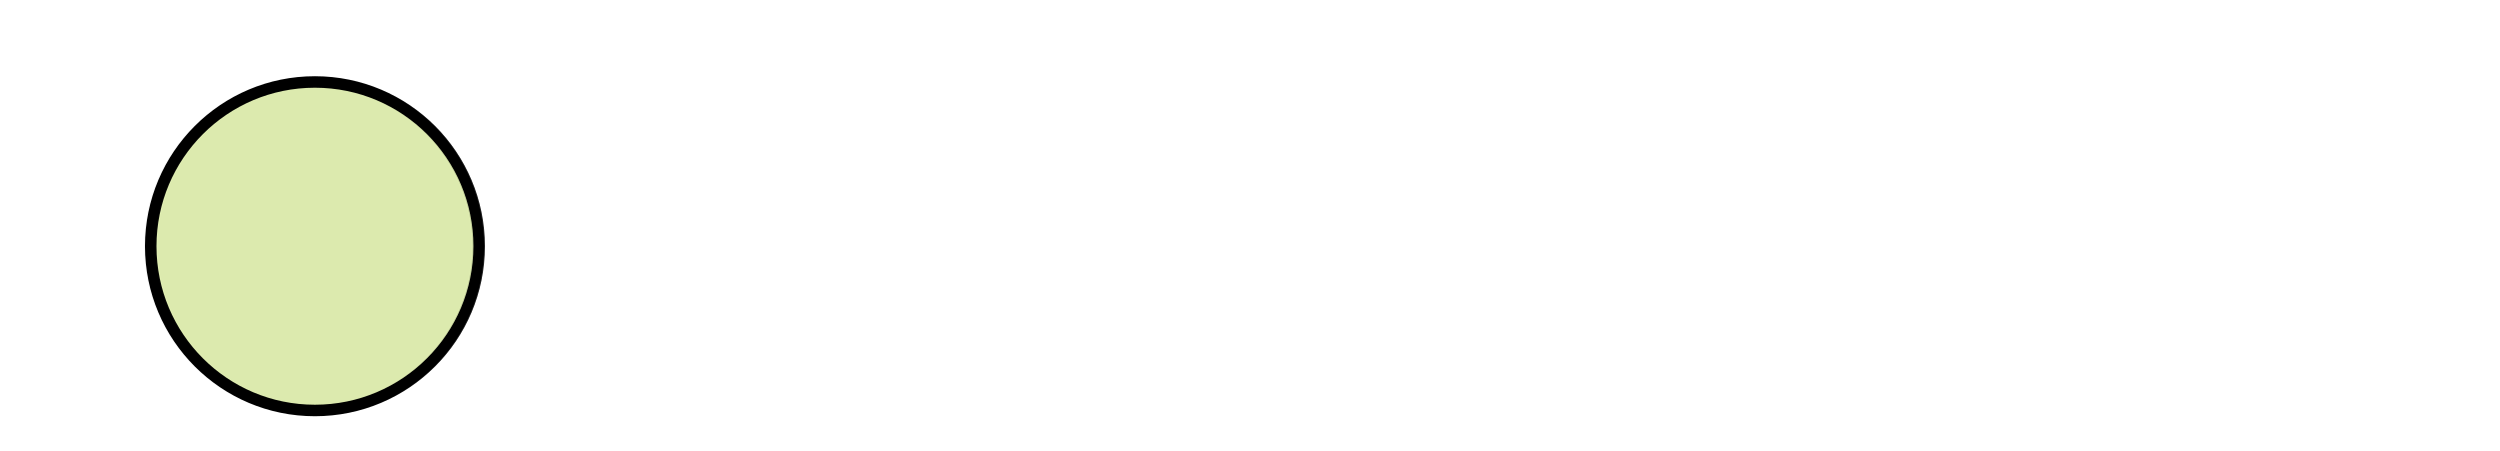
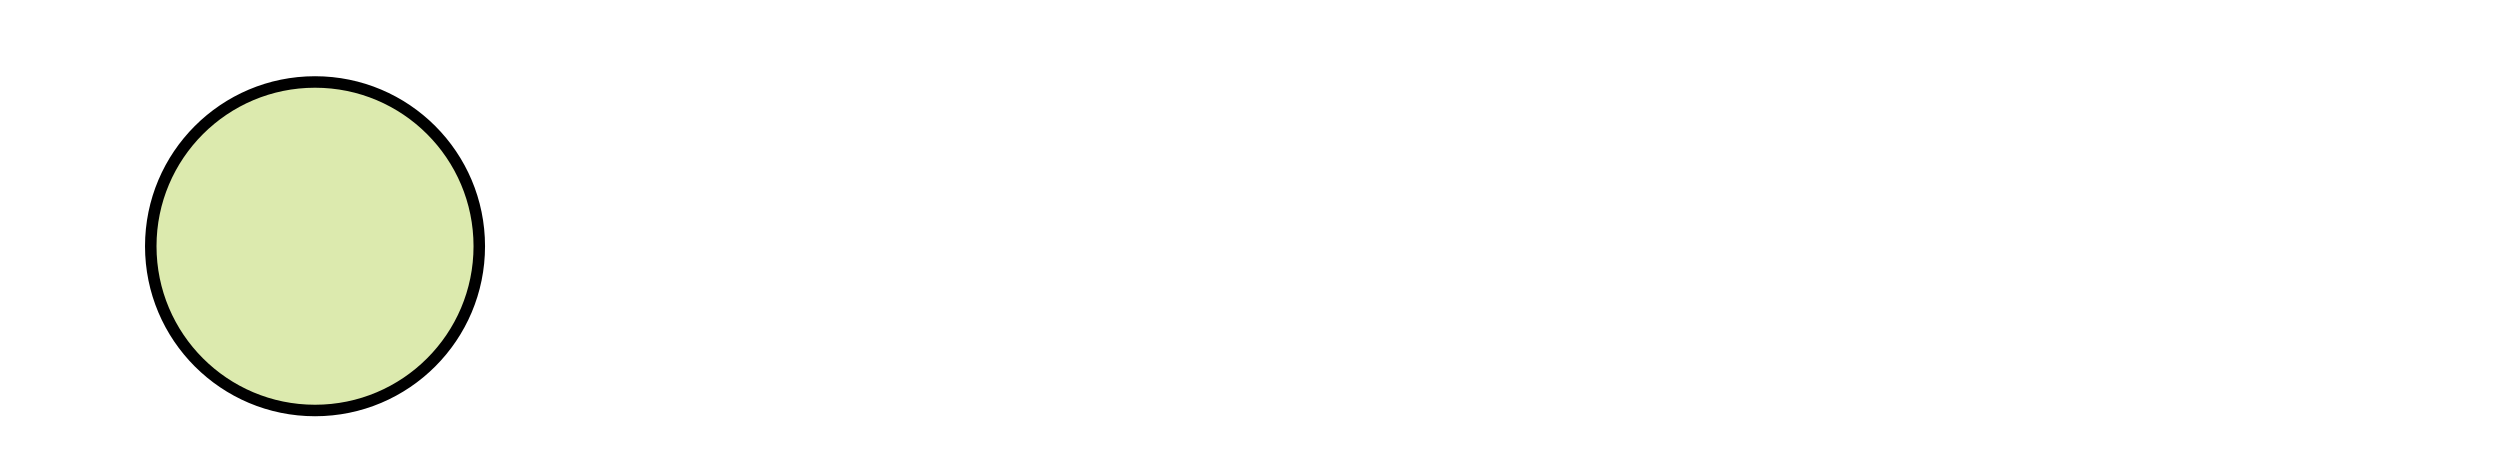
- <svg xmlns="http://www.w3.org/2000/svg" version="1.0" width="114.154pt" height="20.57pt" viewBox="0 0 114.154 20.57" preserveAspectRatio="xMidYMid meet" id="svg6">
-   <defs id="defs10" />
-   <g id="g6553" transform="translate(55.66367,26.82473)" />
-   <circle style="fill:#dceaae;stroke:#000000;stroke-width:0.525;stroke-opacity:1;fill-opacity:1;stroke-miterlimit:4;stroke-dasharray:none" id="path836" cx="14.384" cy="11.243" r="7.5" />
+ <svg xmlns="http://www.w3.org/2000/svg" width="114.15pt" height="20.57pt" version="1.0" viewBox="0 0 114.15 20.57">
+   <circle cx="14.384" cy="11.243" r="7.5" fill="#dceaae" stroke="#000" stroke-width=".525" />
</svg>
